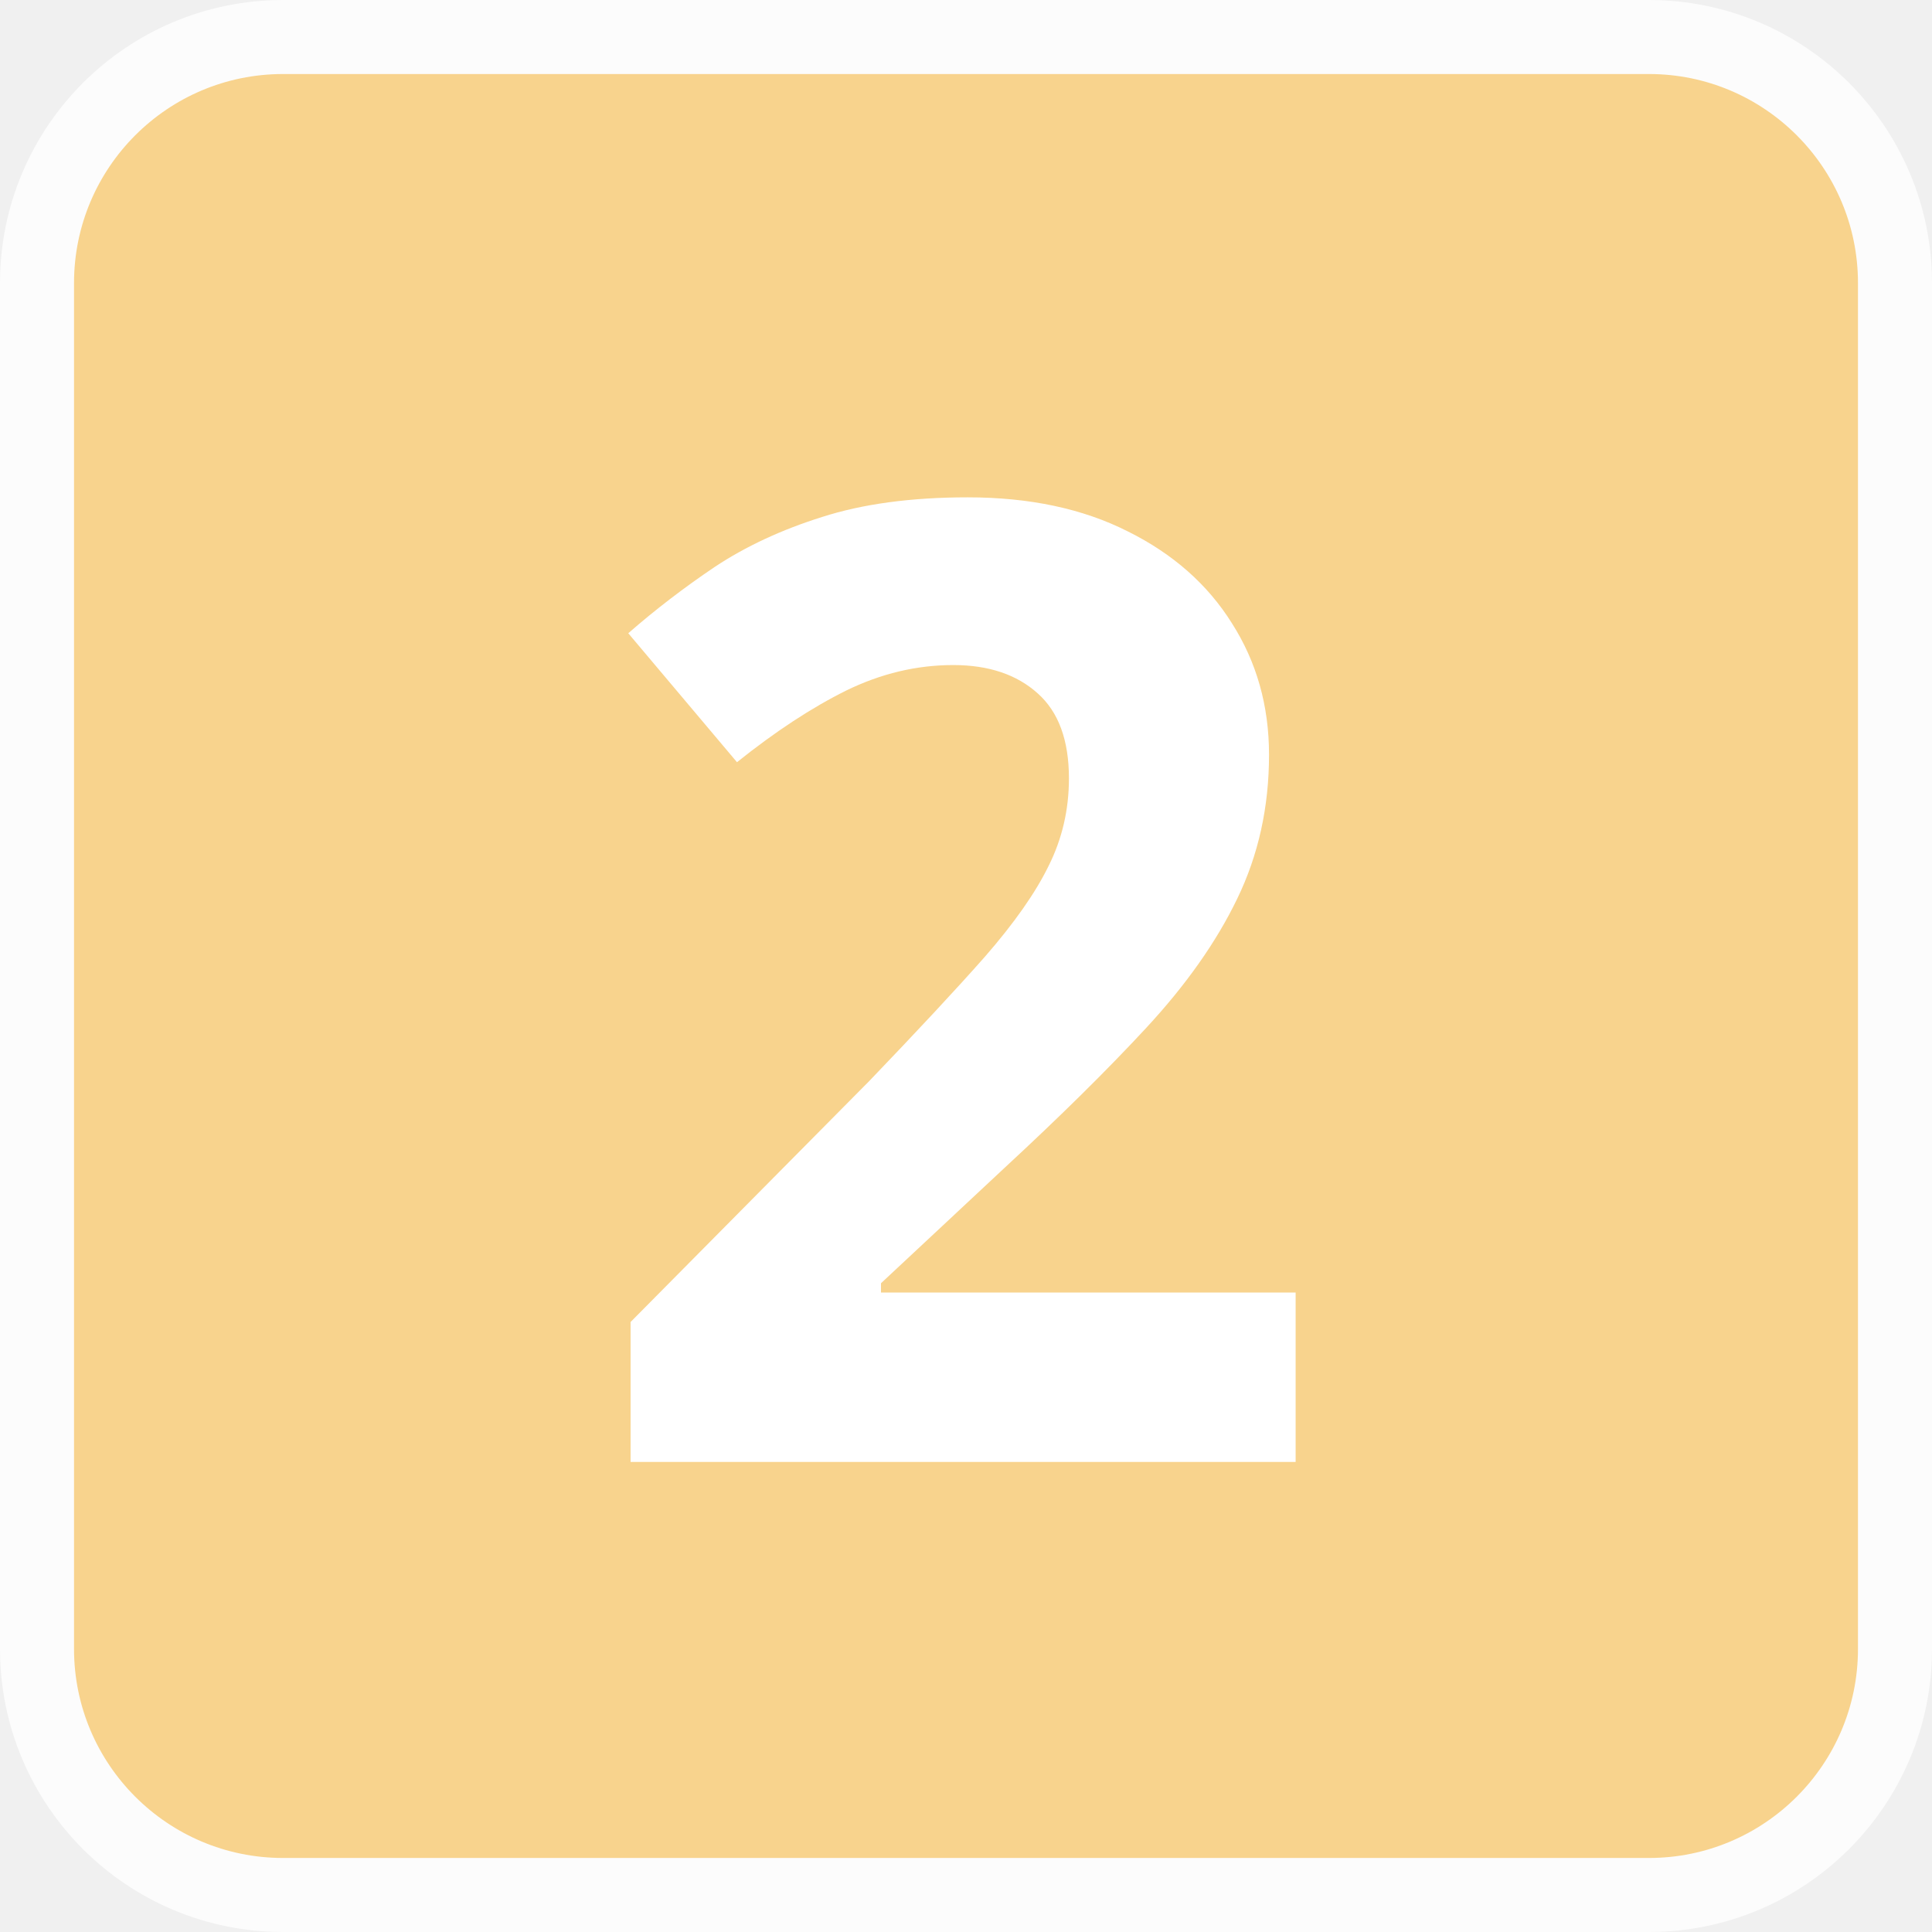
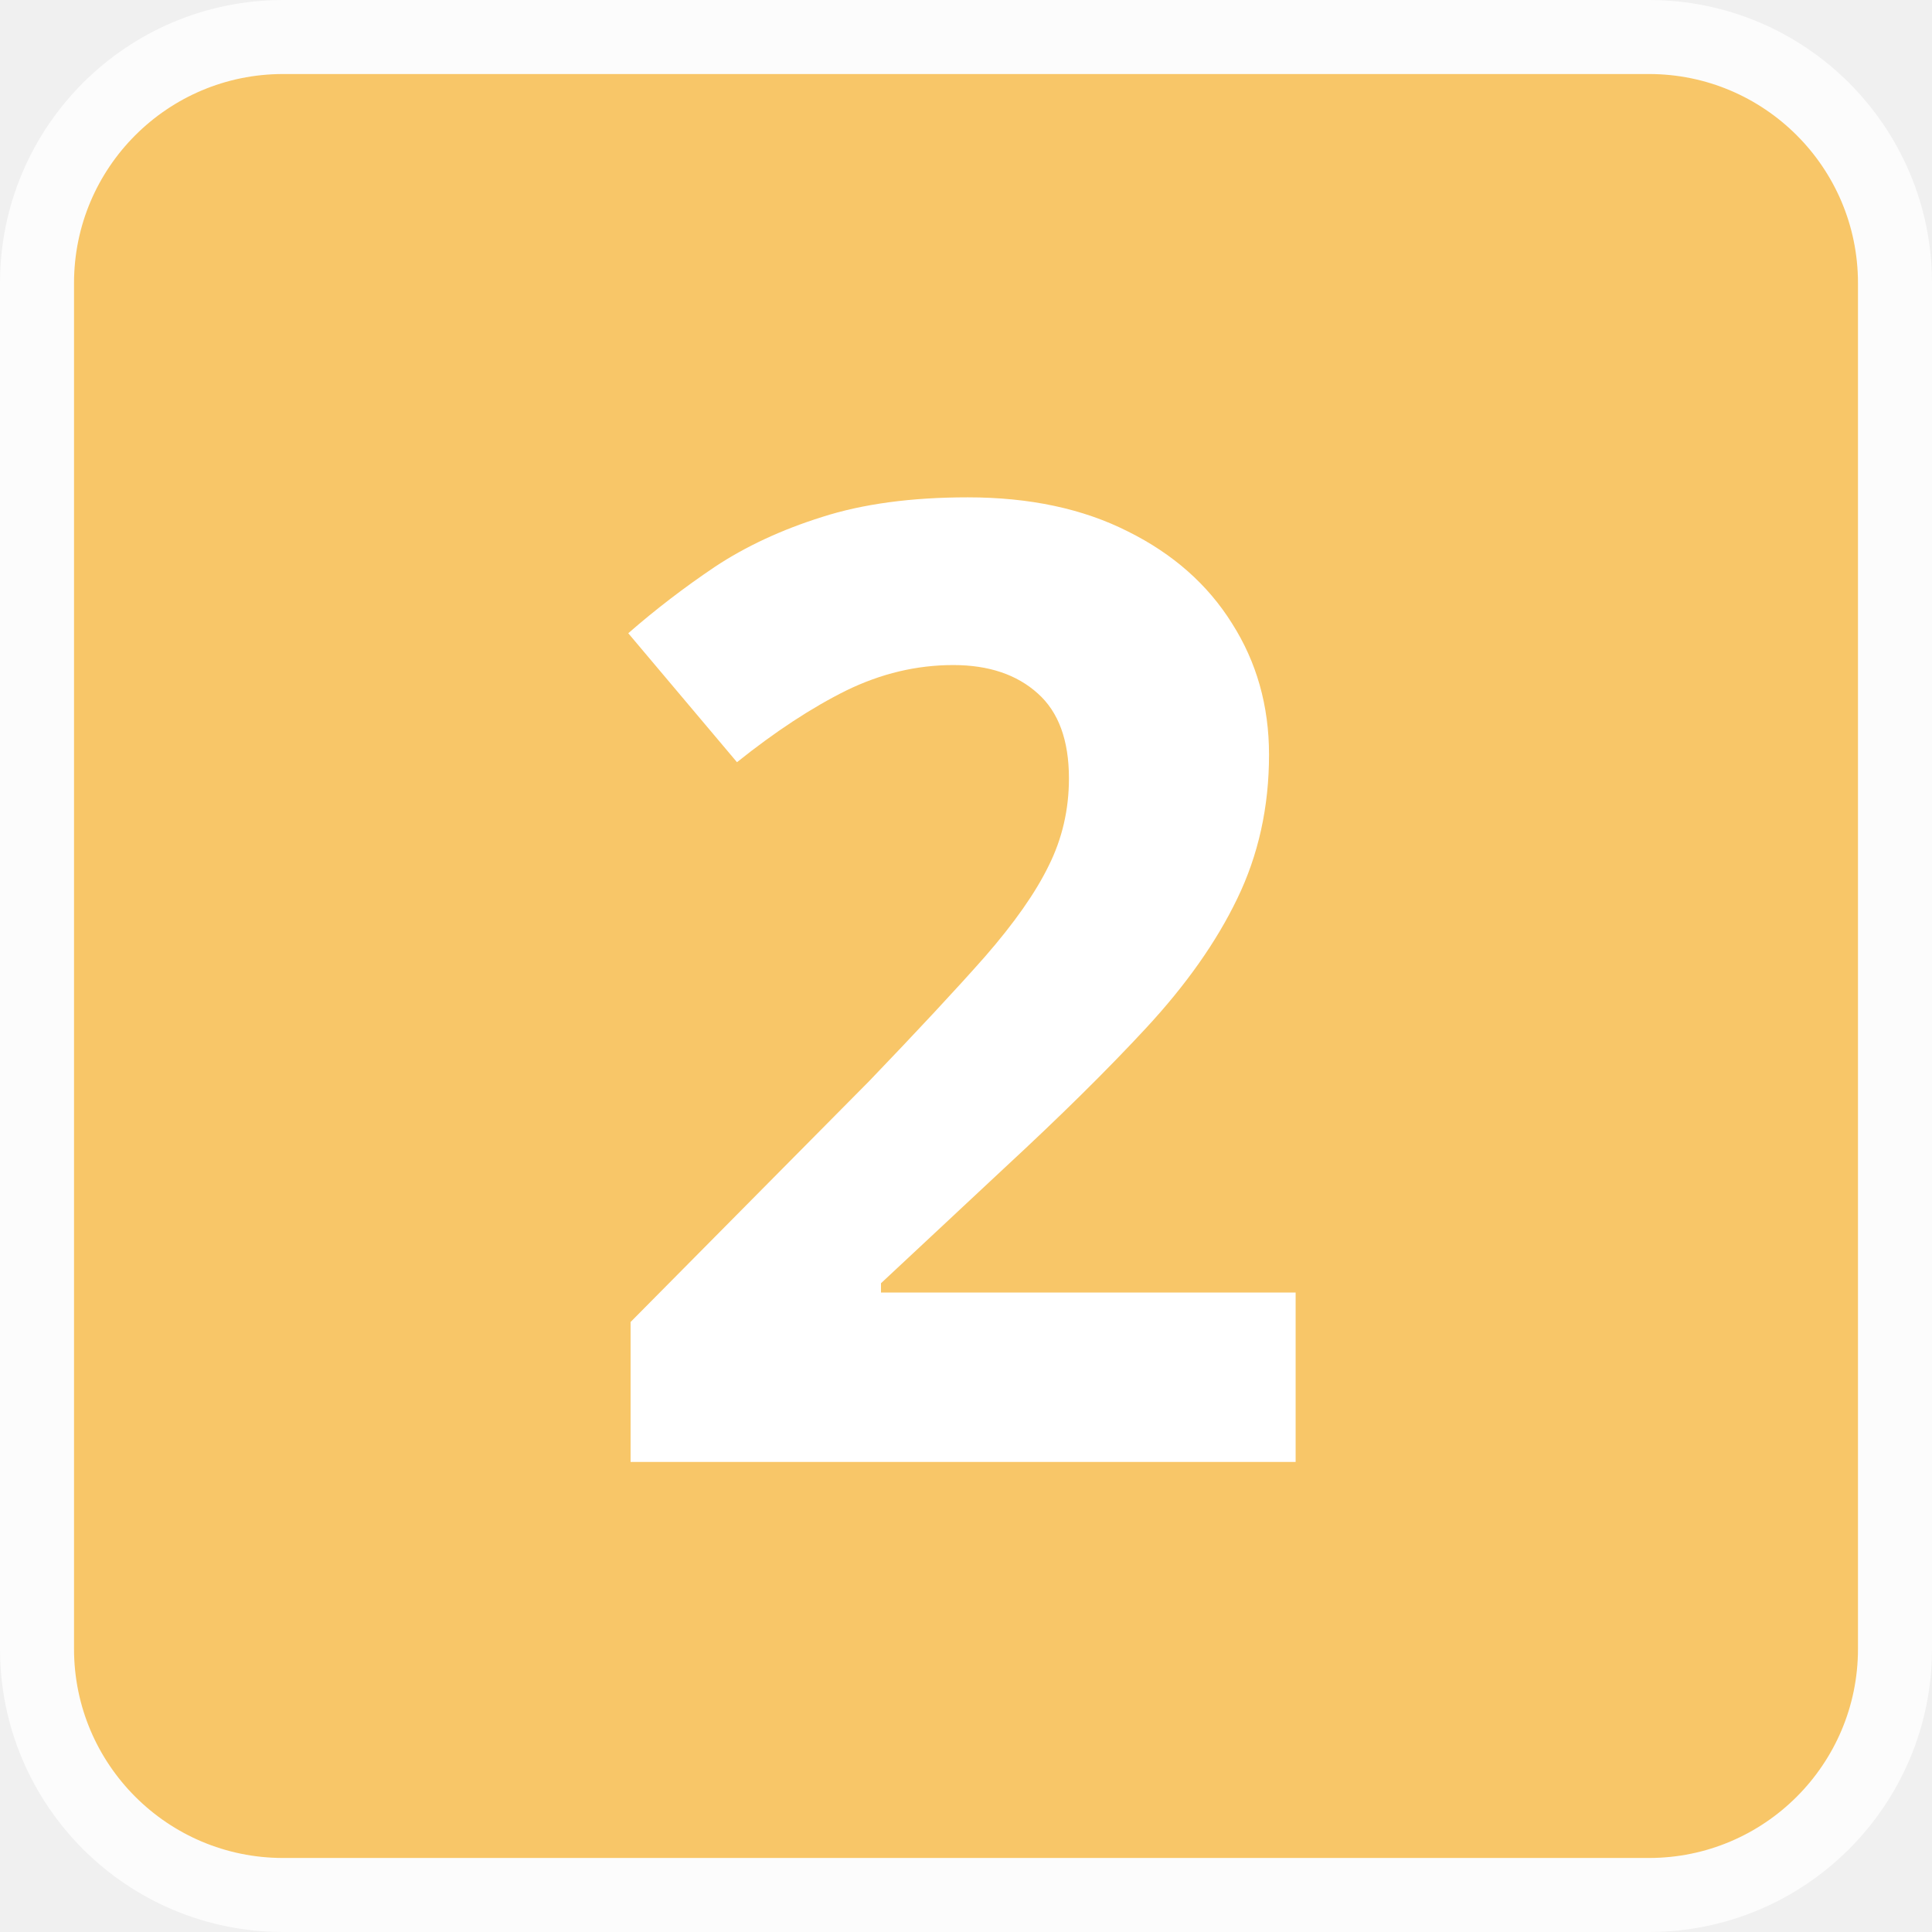
<svg xmlns="http://www.w3.org/2000/svg" id="Ebene_2" data-name="Ebene 2" viewBox="0 0 52.2 52.2">
  <defs>
    <style>
      @font-face {
        font-family: 'Lato-Bold';
        src: url('../fonts/Lato-Bold.ttf') format('truetype');
        font-weight: bold;
      }

      .cls-1 {
-         fill: #f8d38d;
+         fill: #F8C668;
        stroke: #fcfcfc;
        stroke-miterlimit: 10;
        stroke-width: 2px;
      }

      .cls-2 {
        font-family: 'Lato-Bold', sans-serif;
        font-size: 36px;
        font-weight: 700;
        fill: #fff;
      }
    
</style>
  </defs>
  <g id="Export">
    <g id="subdivision-2">
      <rect class="cls-1" x="1" y="1" width="50.2" height="50.2" rx="6.65" ry="6.65" />
      <text class="cls-2" transform="translate(15.6 39.5)">
        <tspan x="0" y="0">2</tspan>
      </text>
    </g>
  </g>
</svg>
